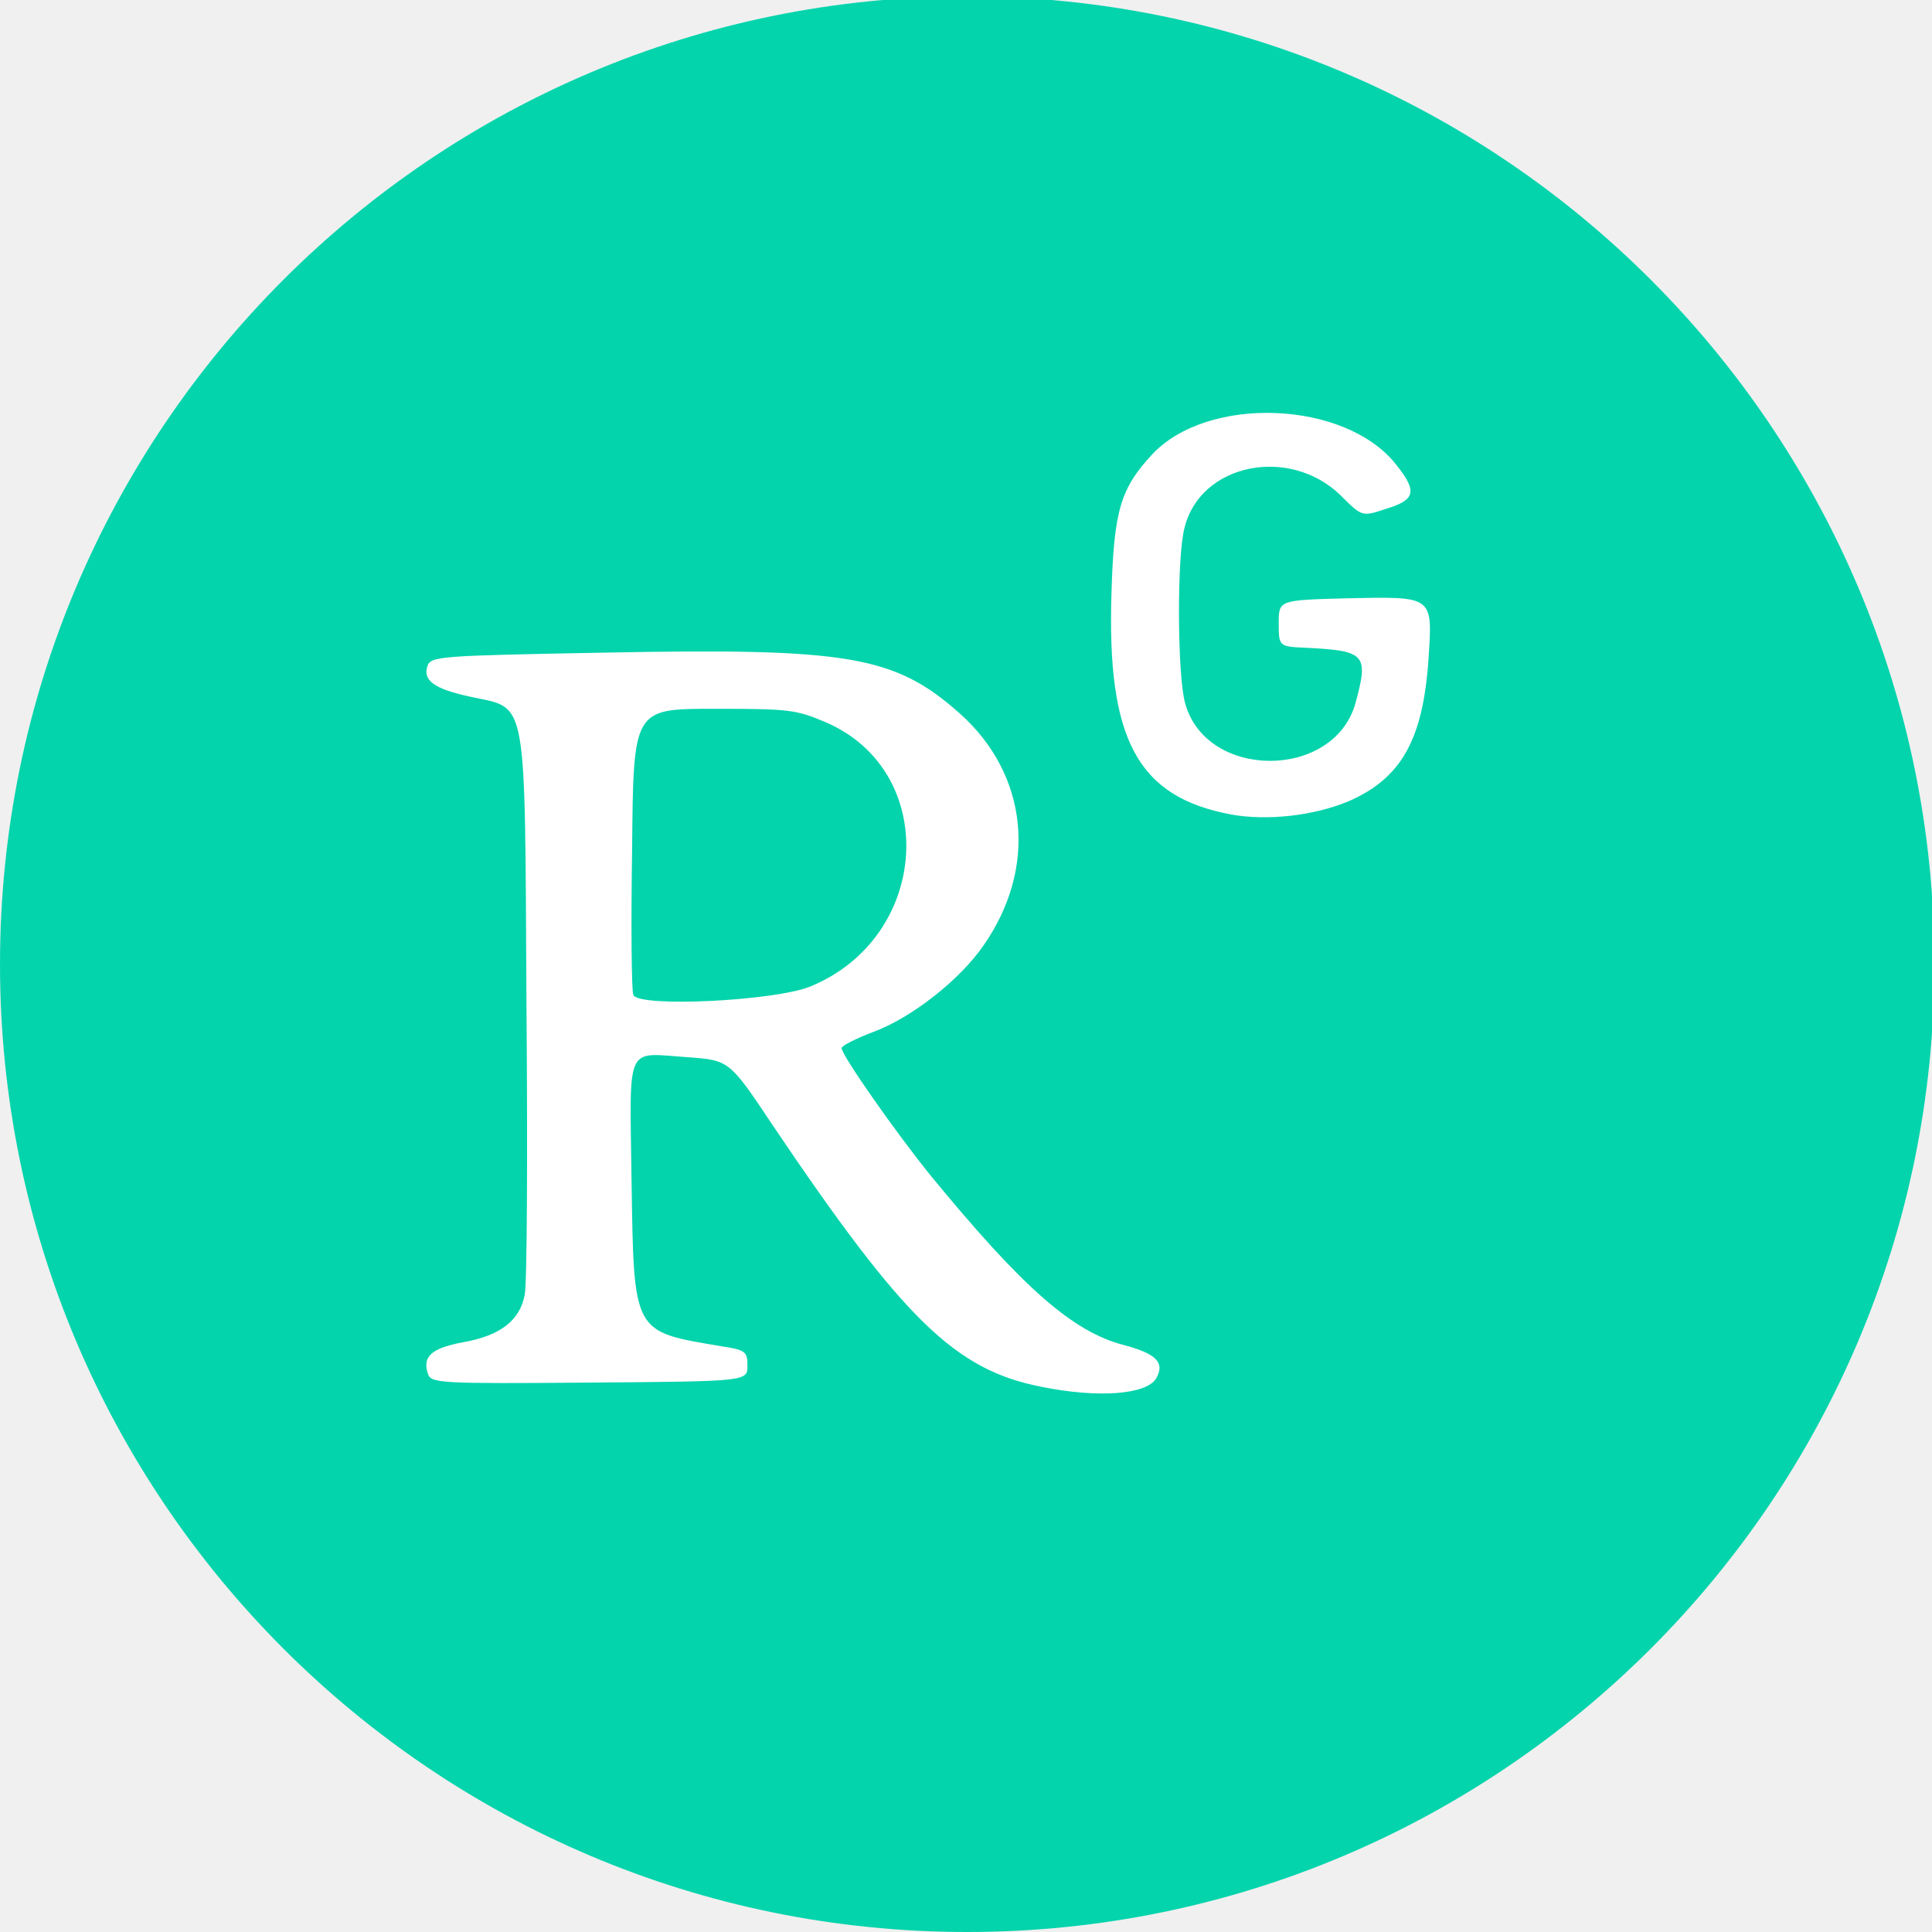
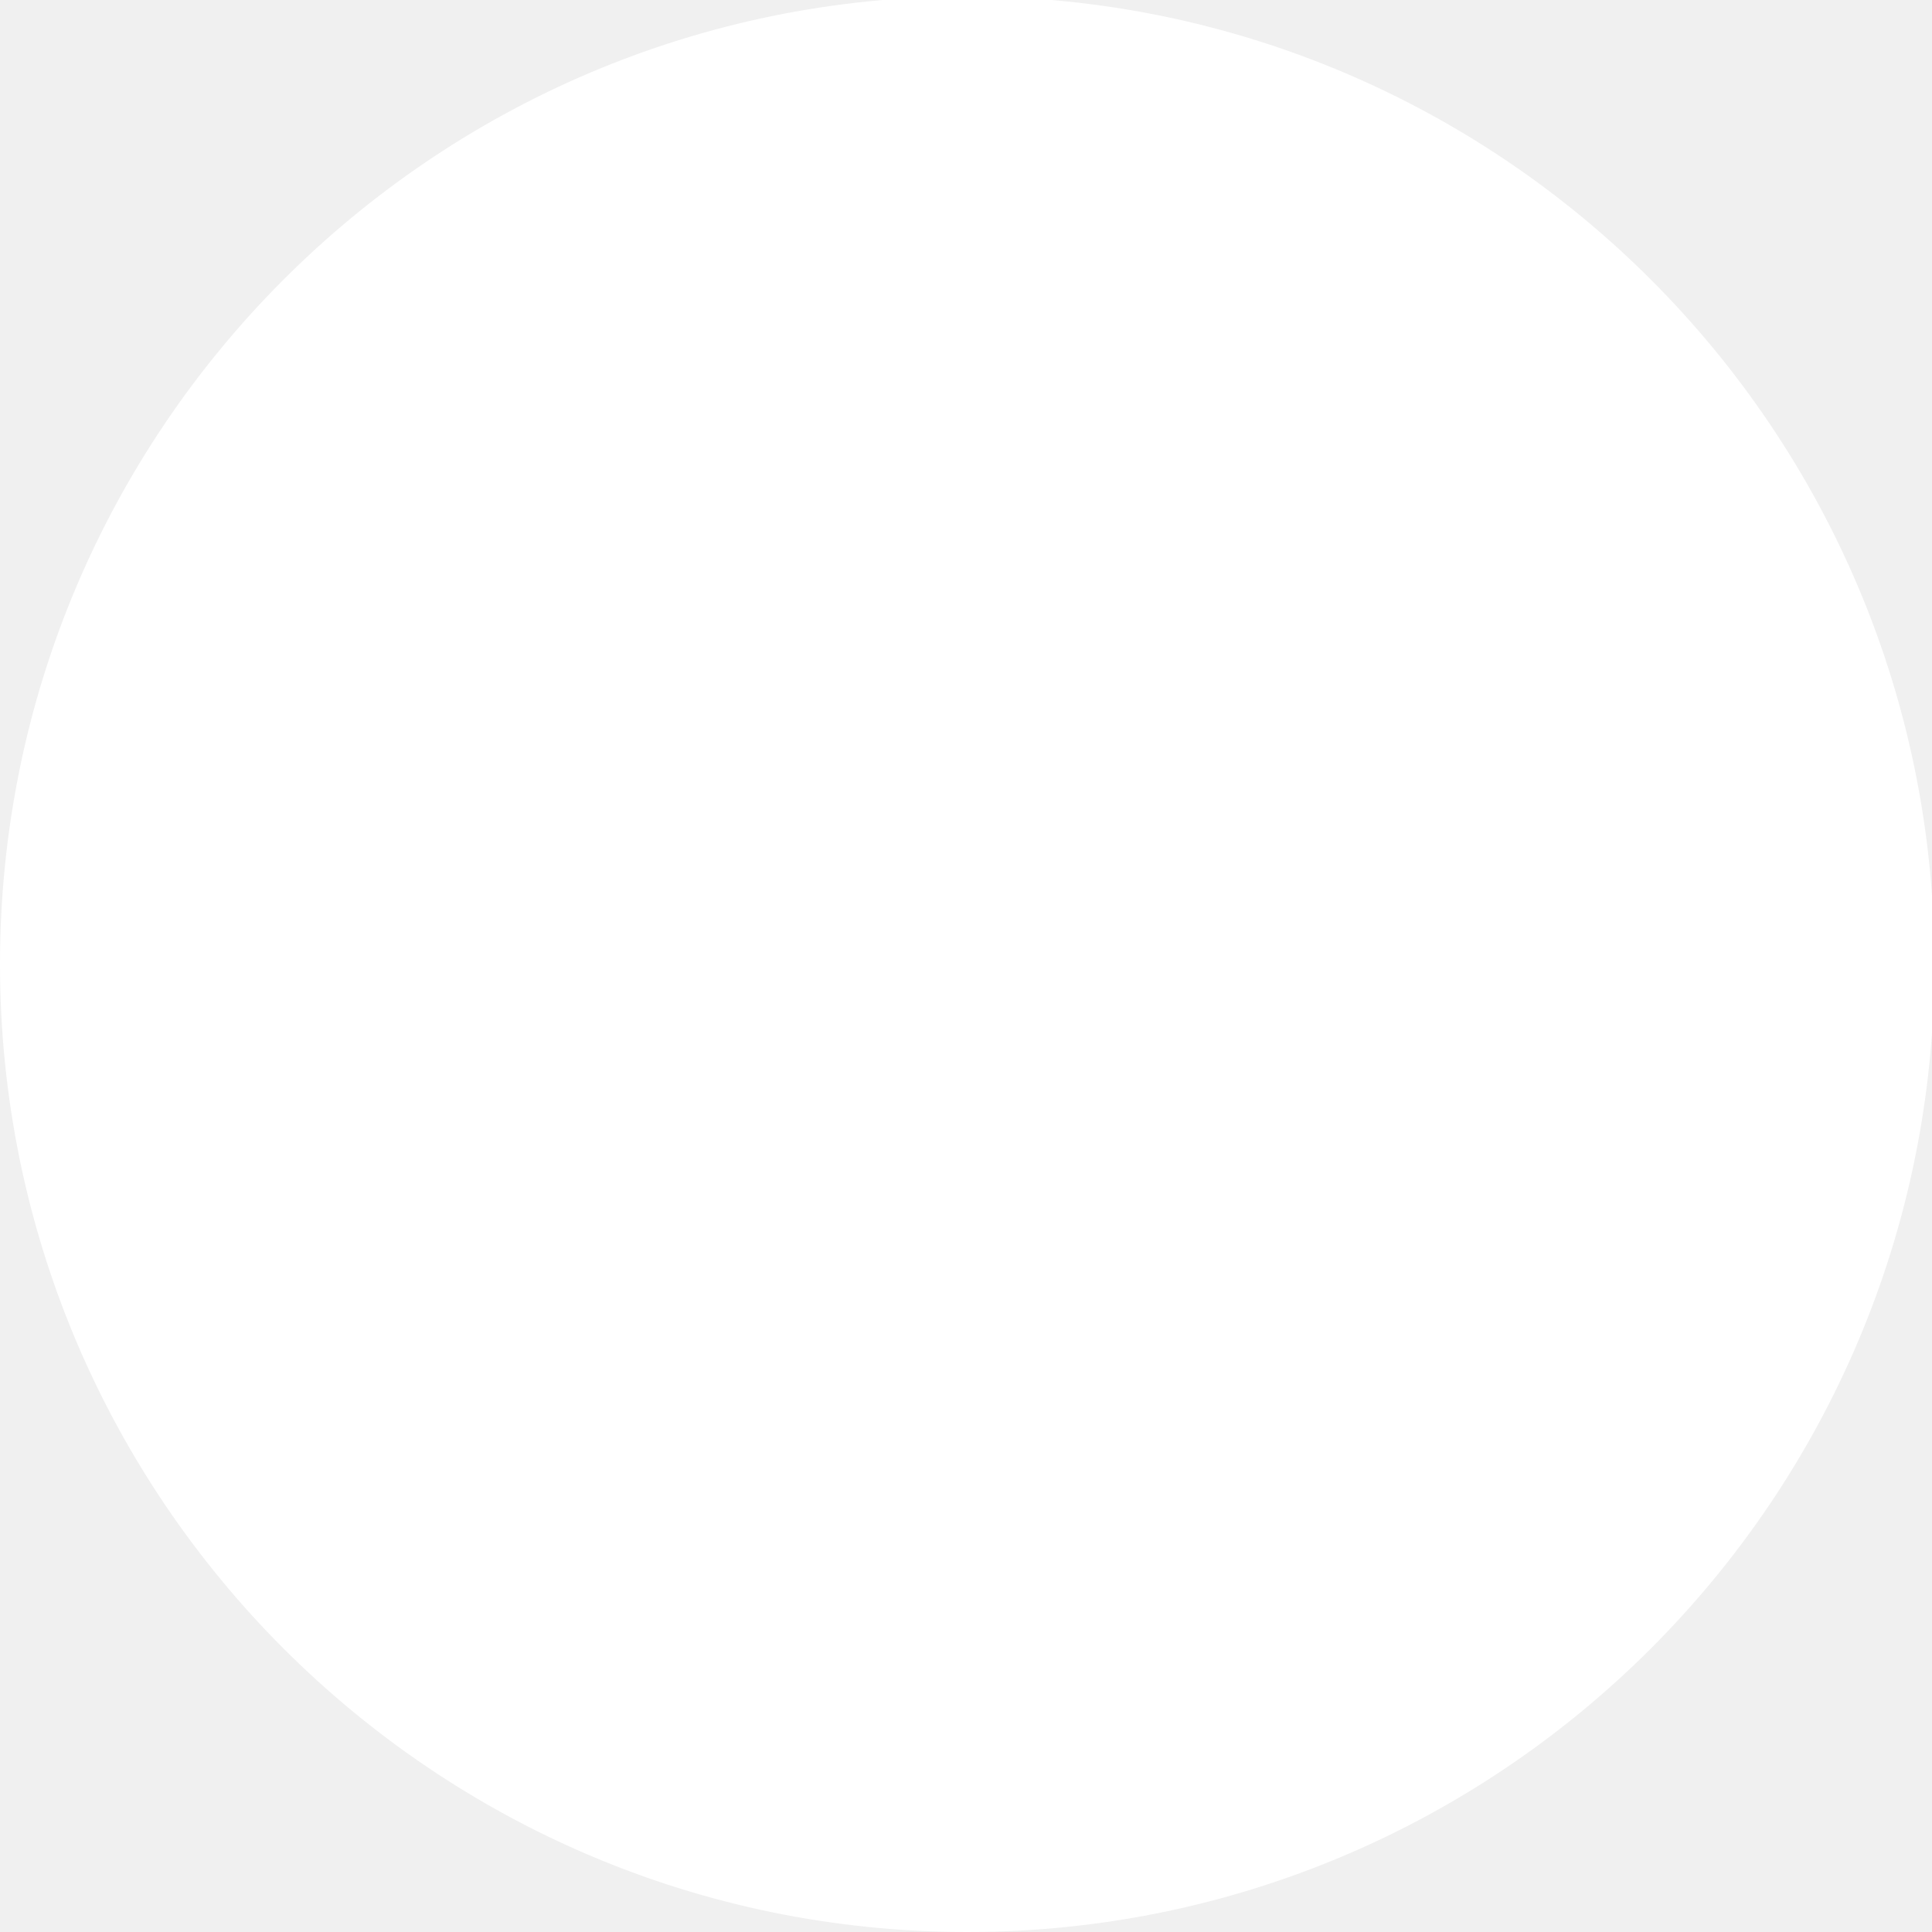
- <svg xmlns="http://www.w3.org/2000/svg" xml:space="preserve" width="32px" height="32px" version="1.1" style="shape-rendering:geometricPrecision; text-rendering:geometricPrecision; image-rendering:optimizeQuality; fill-rule:evenodd; clip-rule:evenodd" viewBox="0 0 32 32">
+ <svg xmlns="http://www.w3.org/2000/svg" id="Calque_1" version="1.1" viewBox="0 0 32 32">
  <defs>
-     <style type="text/css">
-    
-     .fil0 {fill:#04D4AC;fill-rule:nonzero}
-     .fil1 {fill:white;fill-rule:nonzero}
-    
-   </style>
+     <style>
+       .st0 {
+         fill: #fff;
+       }
+     </style>
  </defs>
-   <g id="Capa_x0020_1">
-     <path class="fil0" d="M32.04 15.97c0,8.85 -7.18,16.03 -16.02,16.03 -8.85,0 -16.02,-7.18 -16.02,-16.03 0,-8.85 7.17,-16.03 16.02,-16.03 8.84,0 16.02,7.18 16.02,16.03zm-14.79 7c-1.43,-0.28 -2.28,-1.11 -4.45,-4.33 -0.72,-1.08 -0.72,-1.08 -1.42,-1.13 -1.03,-0.07 -0.95,-0.25 -0.92,2.02 0.04,2.58 0.01,2.52 1.5,2.77 0.39,0.06 0.42,0.09 0.42,0.32 0,0.26 0,0.26 -2.62,0.28 -2.46,0.02 -2.62,0.01 -2.67,-0.14 -0.1,-0.29 0.05,-0.43 0.59,-0.53 0.61,-0.11 0.93,-0.36 1.01,-0.78 0.04,-0.16 0.05,-2.32 0.03,-4.8 -0.03,-5.21 0.03,-4.9 -0.93,-5.11 -0.6,-0.13 -0.79,-0.27 -0.71,-0.51 0.06,-0.16 0.19,-0.17 2.92,-0.22 4.06,-0.08 4.82,0.05 5.9,1.01 1.13,1.01 1.29,2.55 0.39,3.84 -0.4,0.58 -1.2,1.2 -1.82,1.43 -0.29,0.11 -0.53,0.23 -0.53,0.27 0,0.12 0.92,1.43 1.49,2.13 1.52,1.85 2.34,2.57 3.19,2.79 0.53,0.14 0.68,0.29 0.53,0.55 -0.16,0.27 -0.96,0.33 -1.9,0.14zm-3.83 -6.63c2,-0.82 2.15,-3.57 0.25,-4.38 -0.49,-0.21 -0.62,-0.22 -1.85,-0.22 -1.33,0 -1.33,0 -1.35,2.31 -0.02,1.27 -0.01,2.37 0.02,2.43 0.09,0.21 2.34,0.1 2.93,-0.14zm6.97 -2.85c-1.55,-0.29 -2.06,-1.24 -1.98,-3.68 0.04,-1.35 0.15,-1.72 0.67,-2.28 0.92,-0.99 3.2,-0.9 4.04,0.16 0.36,0.45 0.33,0.59 -0.17,0.74 -0.39,0.13 -0.39,0.13 -0.75,-0.23 -0.85,-0.82 -2.32,-0.52 -2.58,0.54 -0.13,0.47 -0.12,2.46 0.01,2.91 0.35,1.27 2.46,1.27 2.82,0 0.22,-0.81 0.17,-0.87 -0.8,-0.92 -0.47,-0.02 -0.47,-0.02 -0.47,-0.41 0,-0.38 0,-0.38 1.12,-0.41 1.45,-0.03 1.43,-0.05 1.36,1.01 -0.09,1.33 -0.45,1.97 -1.32,2.35 -0.57,0.24 -1.35,0.33 -1.95,0.22z" />
-     <path class="fil1" d="M17.25 22.97c-1.43,-0.28 -2.28,-1.11 -4.45,-4.33 -0.72,-1.08 -0.72,-1.08 -1.42,-1.13 -1.03,-0.07 -0.95,-0.25 -0.92,2.02 0.04,2.58 0.01,2.52 1.5,2.77 0.39,0.06 0.42,0.09 0.42,0.32 0,0.26 0,0.26 -2.62,0.28 -2.46,0.02 -2.62,0.01 -2.67,-0.14 -0.1,-0.29 0.05,-0.43 0.59,-0.53 0.61,-0.11 0.93,-0.36 1.01,-0.78 0.04,-0.16 0.05,-2.32 0.03,-4.8 -0.03,-5.21 0.03,-4.9 -0.93,-5.11 -0.6,-0.13 -0.79,-0.27 -0.71,-0.51 0.06,-0.16 0.19,-0.17 2.92,-0.22 4.06,-0.08 4.82,0.05 5.9,1.01 1.13,1.01 1.29,2.55 0.39,3.84 -0.4,0.58 -1.2,1.2 -1.82,1.43 -0.29,0.11 -0.53,0.23 -0.53,0.27 0,0.12 0.92,1.43 1.49,2.13 1.52,1.85 2.34,2.57 3.19,2.79 0.53,0.14 0.68,0.29 0.53,0.55 -0.16,0.27 -0.96,0.33 -1.9,0.14zm-3.83 -6.63c2,-0.82 2.15,-3.57 0.25,-4.38 -0.49,-0.21 -0.62,-0.22 -1.85,-0.22 -1.33,0 -1.33,0 -1.35,2.31 -0.02,1.27 -0.01,2.37 0.02,2.43 0.09,0.21 2.34,0.1 2.93,-0.14zm6.97 -2.85c-1.55,-0.29 -2.06,-1.24 -1.98,-3.68 0.04,-1.35 0.15,-1.72 0.67,-2.28 0.92,-0.99 3.2,-0.9 4.04,0.16 0.36,0.45 0.33,0.59 -0.17,0.74 -0.39,0.13 -0.39,0.13 -0.75,-0.23 -0.85,-0.82 -2.32,-0.52 -2.58,0.54 -0.13,0.47 -0.12,2.46 0.01,2.91 0.35,1.27 2.46,1.27 2.82,0 0.22,-0.81 0.17,-0.87 -0.8,-0.92 -0.47,-0.02 -0.47,-0.02 -0.47,-0.41 0,-0.38 0,-0.38 1.12,-0.41 1.45,-0.03 1.43,-0.05 1.36,1.01 -0.09,1.33 -0.45,1.97 -1.32,2.35 -0.57,0.24 -1.35,0.33 -1.95,0.22zm0 0z" />
+   <g id="Capa_x5F_1">
+     <path class="st0" d="M32.04,15.97c0,8.85-7.18,16.03-16.02,16.03S0,24.82,0,15.97,7.17-.06,16.02-.06s16.02,7.18,16.02,16.03ZM17.25,22.97c-1.43-.28-2.28-1.11-4.45-4.33q-.72-1.08-1.42-1.13c-1.03-.07-.95-.25-.92,2.02.04,2.58.01,2.52,1.5,2.77.39.06.42.09.42.32q0,.26-2.62.28c-2.46.02-2.62.01-2.67-.14-.1-.29.05-.43.59-.53.61-.11.93-.36,1.01-.78.04-.16.05-2.32.03-4.8-.03-5.21.03-4.9-.93-5.11-.6-.13-.79-.27-.71-.51.06-.16.19-.17,2.92-.22,4.06-.08,4.82.05,5.9,1.01,1.13,1.01,1.29,2.55.39,3.84-.4.58-1.2,1.2-1.82,1.43-.29.11-.53.23-.53.27,0,.12.92,1.43,1.49,2.13,1.52,1.85,2.34,2.57,3.19,2.79.53.14.68.29.53.55-.16.27-.96.33-1.9.14ZM13.42,16.34c2-.82,2.15-3.57.25-4.38-.49-.21-.62-.22-1.85-.22q-1.33,0-1.35,2.31c-.02,1.27-.01,2.37.02,2.43.09.21,2.34.1,2.93-.14ZM20.39,13.49c-1.55-.29-2.06-1.24-1.98-3.68.04-1.35.15-1.72.67-2.28.92-.99,3.2-.9,4.04.16.36.45.33.59-.17.74q-.39.13-.75-.23c-.85-.82-2.32-.52-2.58.54-.13.47-.12,2.46.01,2.91.35,1.27,2.46,1.27,2.82,0,.22-.81.17-.87-.8-.92q-.47-.02-.47-.41t1.12-.41c1.45-.03,1.43-.05,1.36,1.01-.09,1.33-.45,1.97-1.32,2.35-.57.24-1.35.33-1.95.22Z" />
+     <path class="st0" d="M17.25,22.97c-1.43-.28-2.28-1.11-4.45-4.33q-.72-1.08-1.42-1.13c-1.03-.07-.95-.25-.92,2.02.04,2.58.01,2.52,1.5,2.77.39.06.42.09.42.32q0,.26-2.62.28c-2.46.02-2.62.01-2.67-.14-.1-.29.05-.43.59-.53.61-.11.93-.36,1.01-.78.04-.16.05-2.32.03-4.8-.03-5.21.03-4.9-.93-5.11-.6-.13-.79-.27-.71-.51.06-.16.19-.17,2.92-.22,4.06-.08,4.82.05,5.9,1.01,1.13,1.01,1.29,2.55.39,3.84-.4.58-1.2,1.2-1.82,1.43-.29.11-.53.23-.53.27,0,.12.92,1.43,1.49,2.13,1.52,1.85,2.34,2.57,3.19,2.79.53.14.68.29.53.55-.16.27-.96.33-1.9.14ZM13.42,16.34c2-.82,2.15-3.57.25-4.38-.49-.21-.62-.22-1.85-.22q-1.33,0-1.35,2.31c-.02,1.27-.01,2.37.02,2.43.09.21,2.34.1,2.93-.14ZM20.39,13.49c-1.55-.29-2.06-1.24-1.98-3.68.04-1.35.15-1.72.67-2.28.92-.99,3.2-.9,4.04.16.36.45.33.59-.17.74q-.39.13-.75-.23c-.85-.82-2.32-.52-2.58.54-.13.47-.12,2.46.01,2.91.35,1.27,2.46,1.27,2.82,0,.22-.81.17-.87-.8-.92q-.47-.02-.47-.41t1.12-.41c1.45-.03,1.43-.05,1.36,1.01-.09,1.33-.45,1.97-1.32,2.35-.57.24-1.35.33-1.95.22Z" />
  </g>
</svg>
